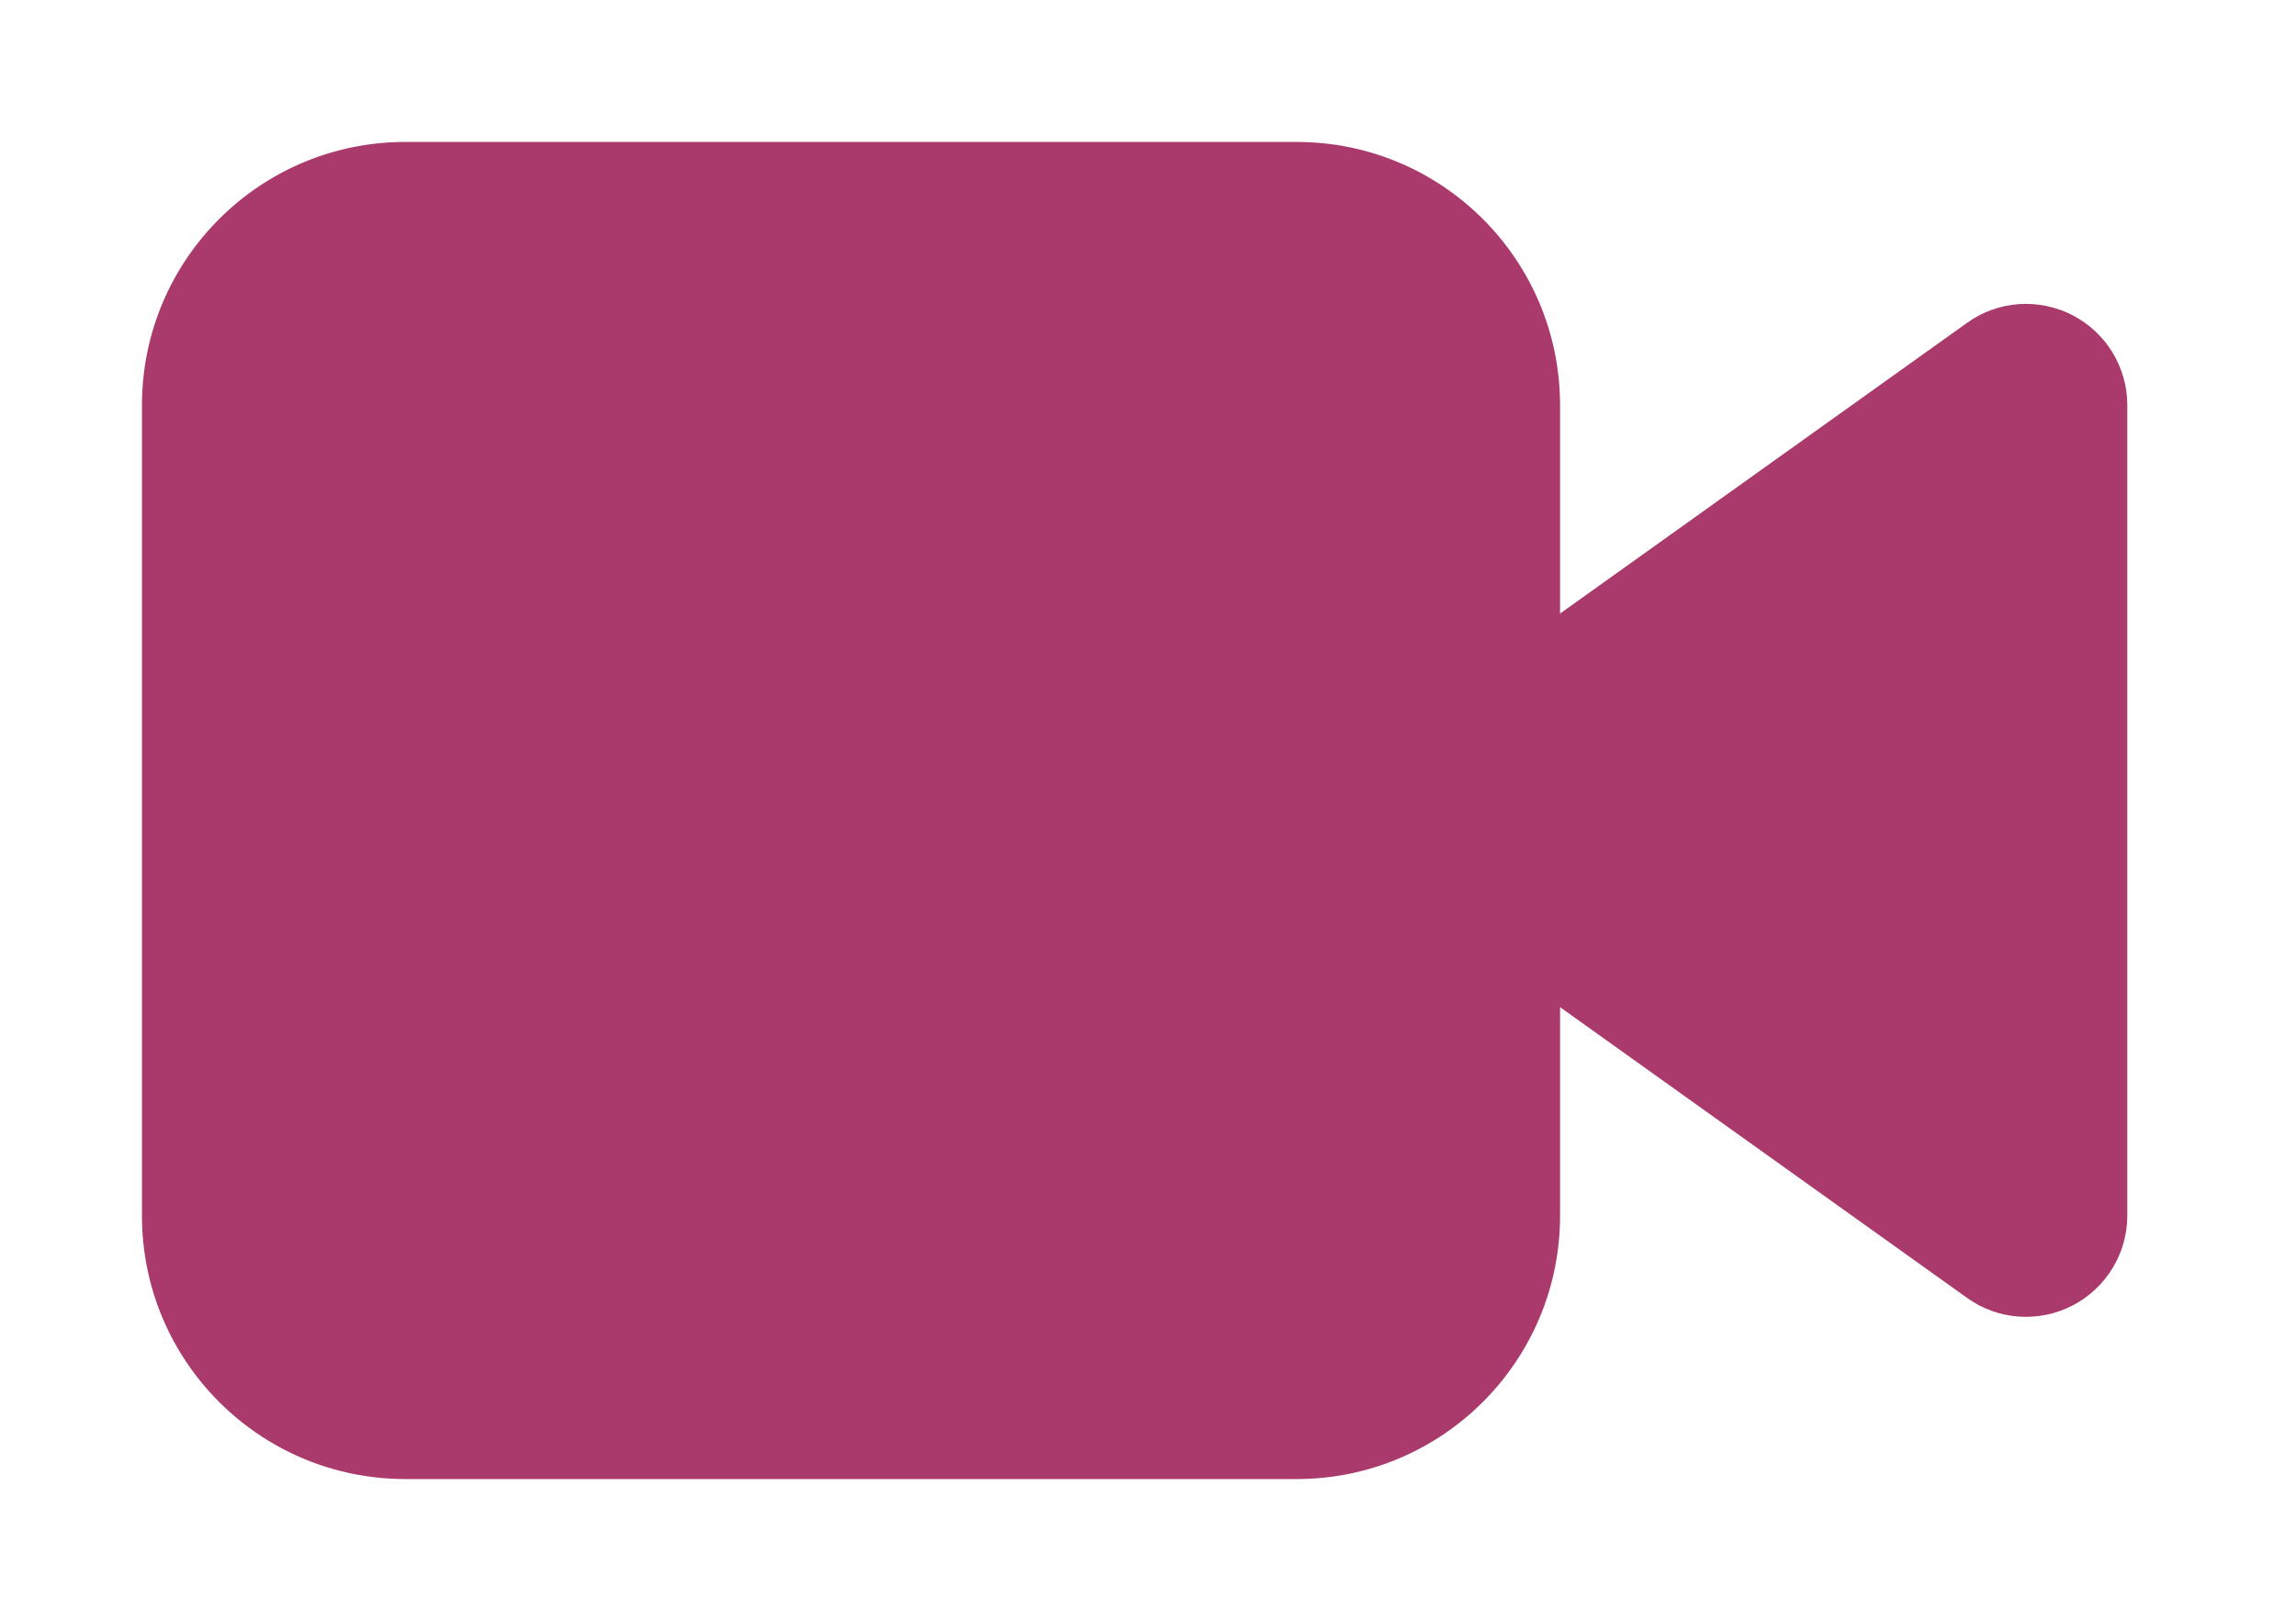
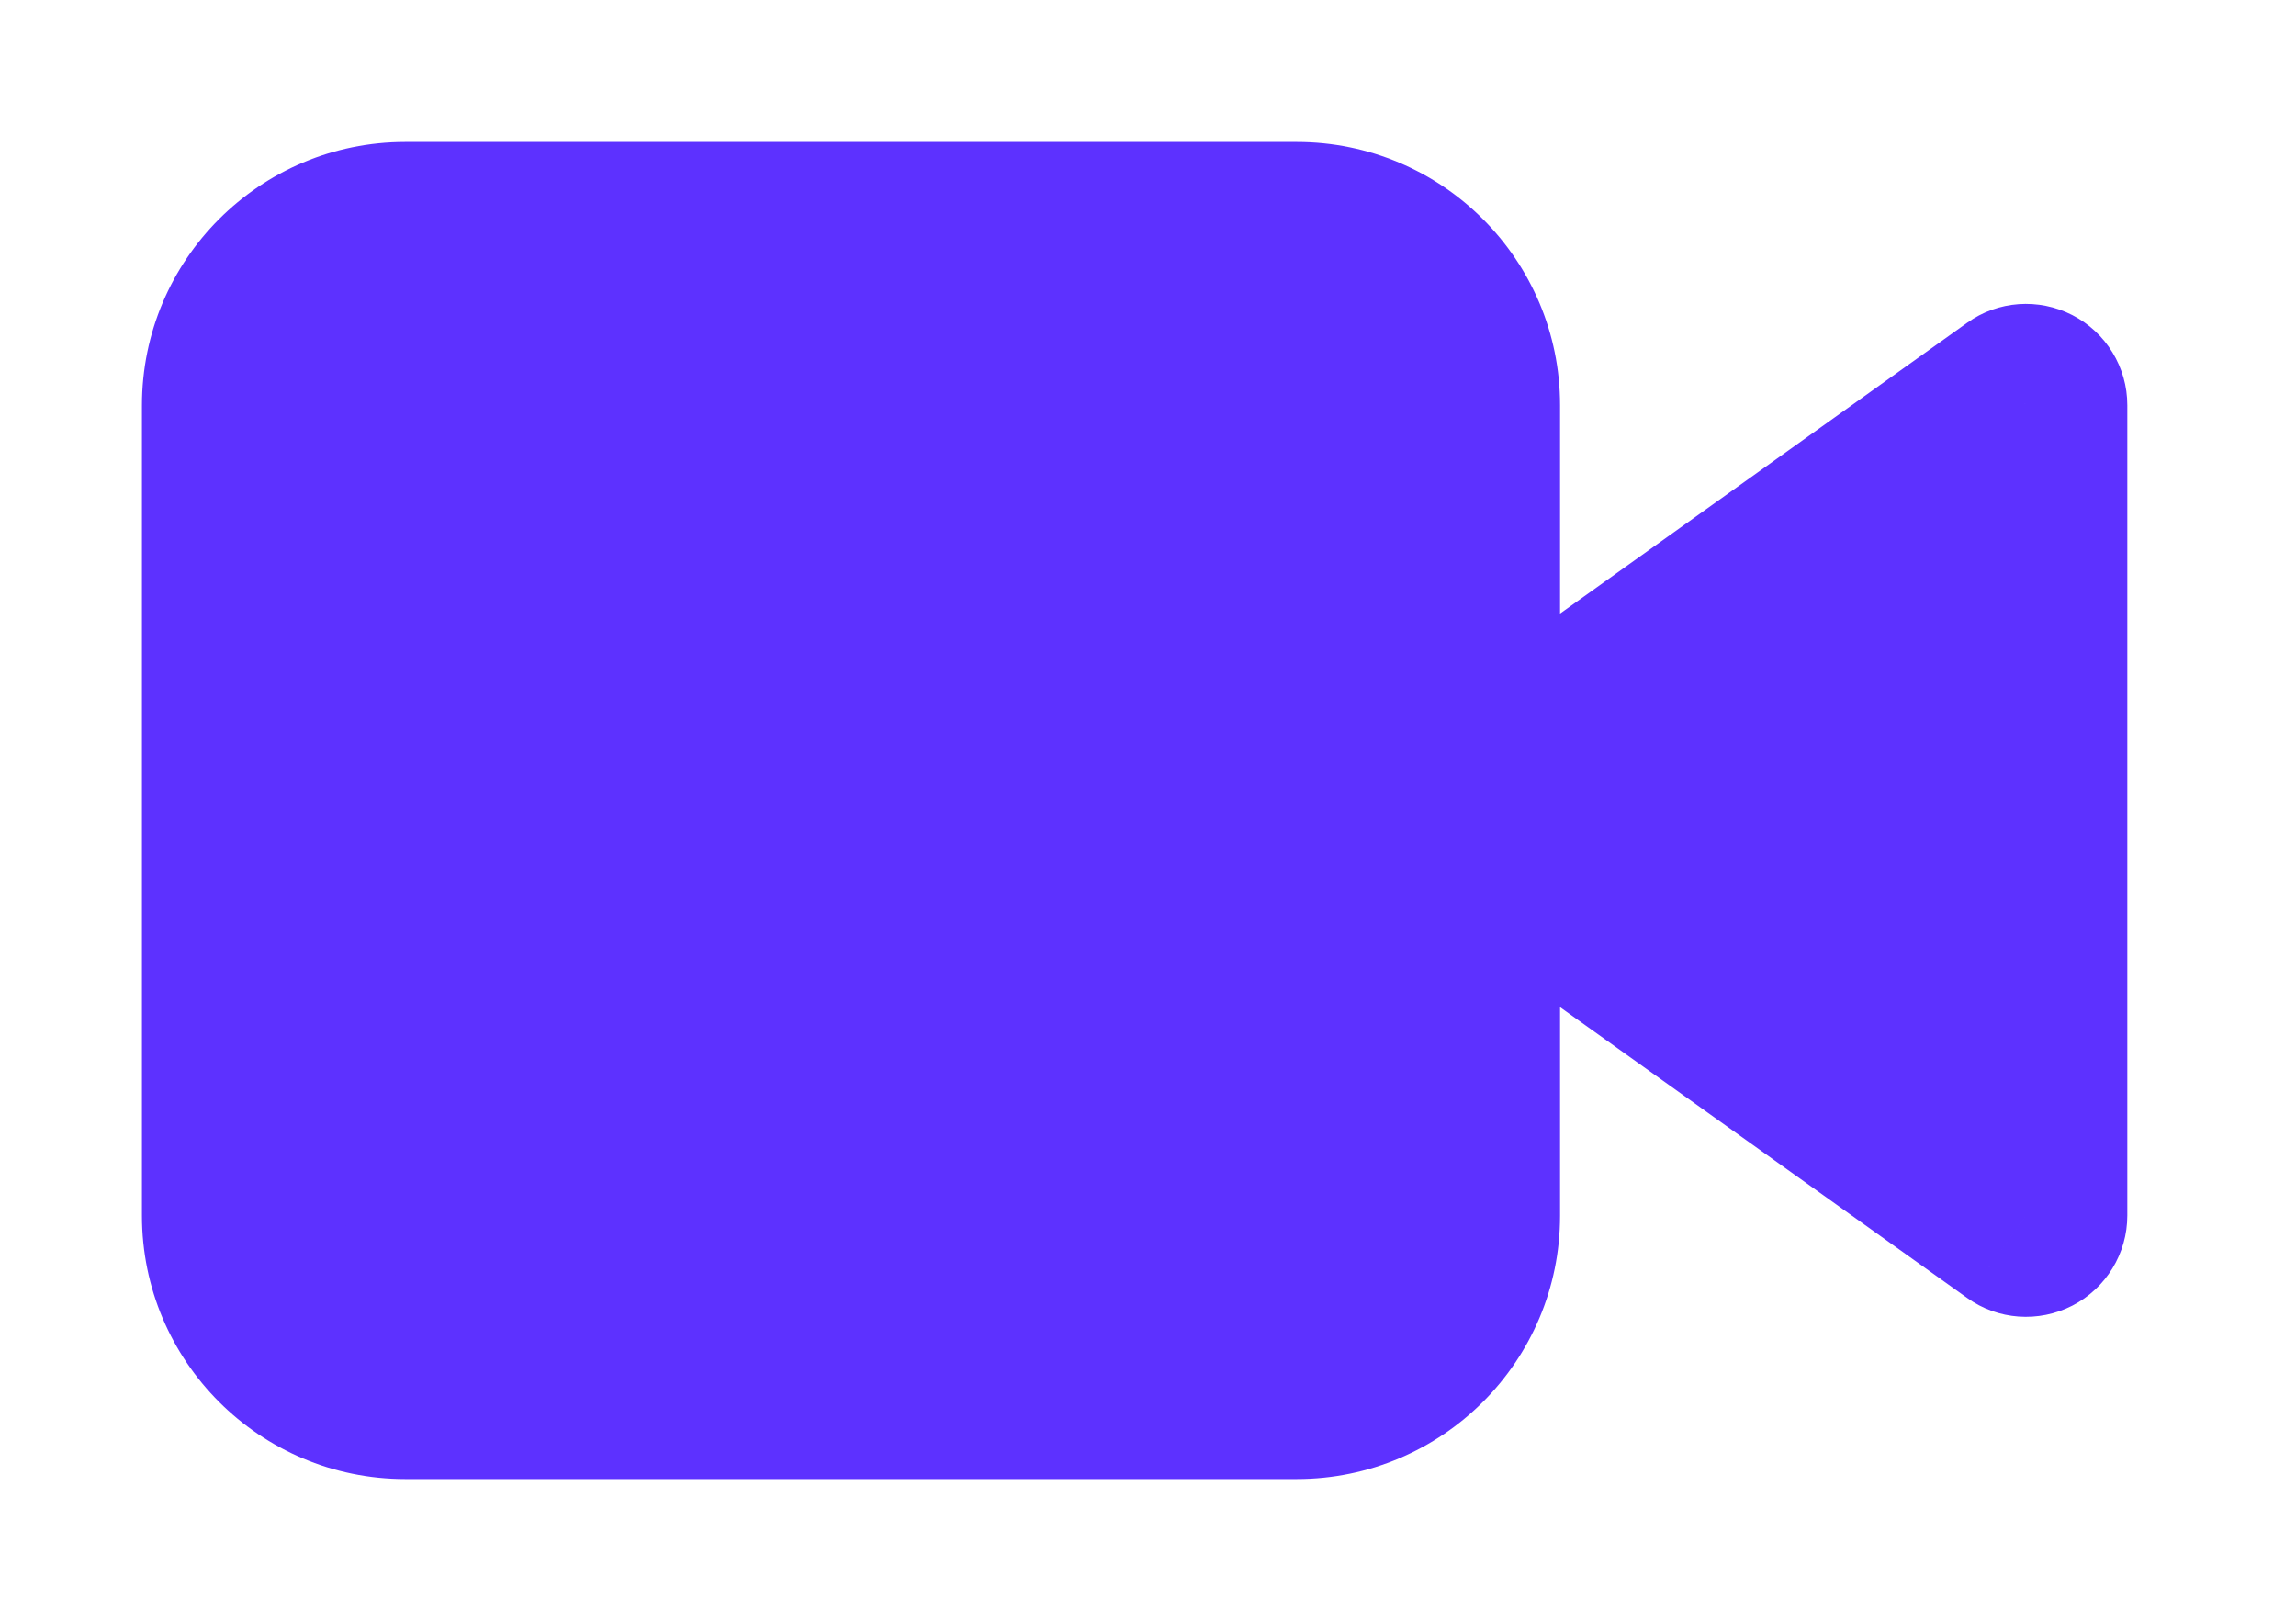
<svg xmlns="http://www.w3.org/2000/svg" width="17" height="12" viewBox="0 0 17 12" fill="none">
-   <path fill-rule="evenodd" clip-rule="evenodd" d="M3.001 1.801H9.601C10.264 1.801 10.801 2.338 10.801 3.001V6V9.001C10.801 9.664 10.264 10.201 9.601 10.201H3.001C2.338 10.201 1.801 9.664 1.801 9.001V3.001C1.801 2.338 2.338 1.801 3.001 1.801ZM10.801 6L15.001 9V3L10.801 6Z" fill="#ab3a6c" />
-   <path d="M15.001 9L14.565 9.61C14.793 9.774 15.094 9.795 15.344 9.667C15.594 9.538 15.751 9.281 15.751 9H15.001ZM15.001 3H15.751C15.751 2.719 15.594 2.462 15.344 2.333C15.094 2.205 14.793 2.226 14.565 2.39L15.001 3ZM9.601 1.051H3.001V2.551H9.601V1.051ZM11.551 3.001C11.551 1.924 10.678 1.051 9.601 1.051V2.551C9.849 2.551 10.051 2.752 10.051 3.001H11.551ZM11.551 6V3.001H10.051V6H11.551ZM11.551 9.001V6H10.051V9.001H11.551ZM9.601 10.951C10.678 10.951 11.551 10.078 11.551 9.001H10.051C10.051 9.249 9.849 9.451 9.601 9.451V10.951ZM3.001 10.951H9.601V9.451H3.001V10.951ZM1.051 9.001C1.051 10.078 1.924 10.951 3.001 10.951V9.451C2.752 9.451 2.551 9.249 2.551 9.001H1.051ZM1.051 3.001V9.001H2.551V3.001H1.051ZM3.001 1.051C1.924 1.051 1.051 1.924 1.051 3.001H2.551C2.551 2.752 2.752 2.551 3.001 2.551V1.051ZM10.365 6.61L14.565 9.61L15.437 8.39L11.237 5.39L10.365 6.61ZM15.751 9V3H14.251V9H15.751ZM14.565 2.39L10.365 5.39L11.237 6.61L15.437 3.61L14.565 2.39Z" fill="#ab3a6c" />
+   <path fill-rule="evenodd" clip-rule="evenodd" d="M3.001 1.801H9.601C10.264 1.801 10.801 2.338 10.801 3.001V6V9.001C10.801 9.664 10.264 10.201 9.601 10.201H3.001C2.338 10.201 1.801 9.664 1.801 9.001V3.001C1.801 2.338 2.338 1.801 3.001 1.801ZM10.801 6L15.001 9V3L10.801 6Z" fill="#5D31FF" />
+   <path d="M15.001 9L14.565 9.61C14.793 9.774 15.094 9.795 15.344 9.667C15.594 9.538 15.751 9.281 15.751 9H15.001ZM15.001 3H15.751C15.751 2.719 15.594 2.462 15.344 2.333C15.094 2.205 14.793 2.226 14.565 2.39L15.001 3ZM9.601 1.051H3.001V2.551H9.601V1.051ZM11.551 3.001C11.551 1.924 10.678 1.051 9.601 1.051V2.551C9.849 2.551 10.051 2.752 10.051 3.001H11.551ZM11.551 6V3.001H10.051V6H11.551ZM11.551 9.001V6H10.051V9.001H11.551ZM9.601 10.951C10.678 10.951 11.551 10.078 11.551 9.001H10.051C10.051 9.249 9.849 9.451 9.601 9.451V10.951ZM3.001 10.951H9.601V9.451H3.001V10.951ZM1.051 9.001C1.051 10.078 1.924 10.951 3.001 10.951V9.451C2.752 9.451 2.551 9.249 2.551 9.001H1.051ZM1.051 3.001V9.001H2.551V3.001H1.051ZM3.001 1.051C1.924 1.051 1.051 1.924 1.051 3.001H2.551C2.551 2.752 2.752 2.551 3.001 2.551V1.051ZM10.365 6.61L14.565 9.61L15.437 8.39L11.237 5.39L10.365 6.61ZM15.751 9V3H14.251V9H15.751ZM14.565 2.39L10.365 5.39L11.237 6.61L15.437 3.61L14.565 2.39Z" fill="#5D31FF" />
</svg>
